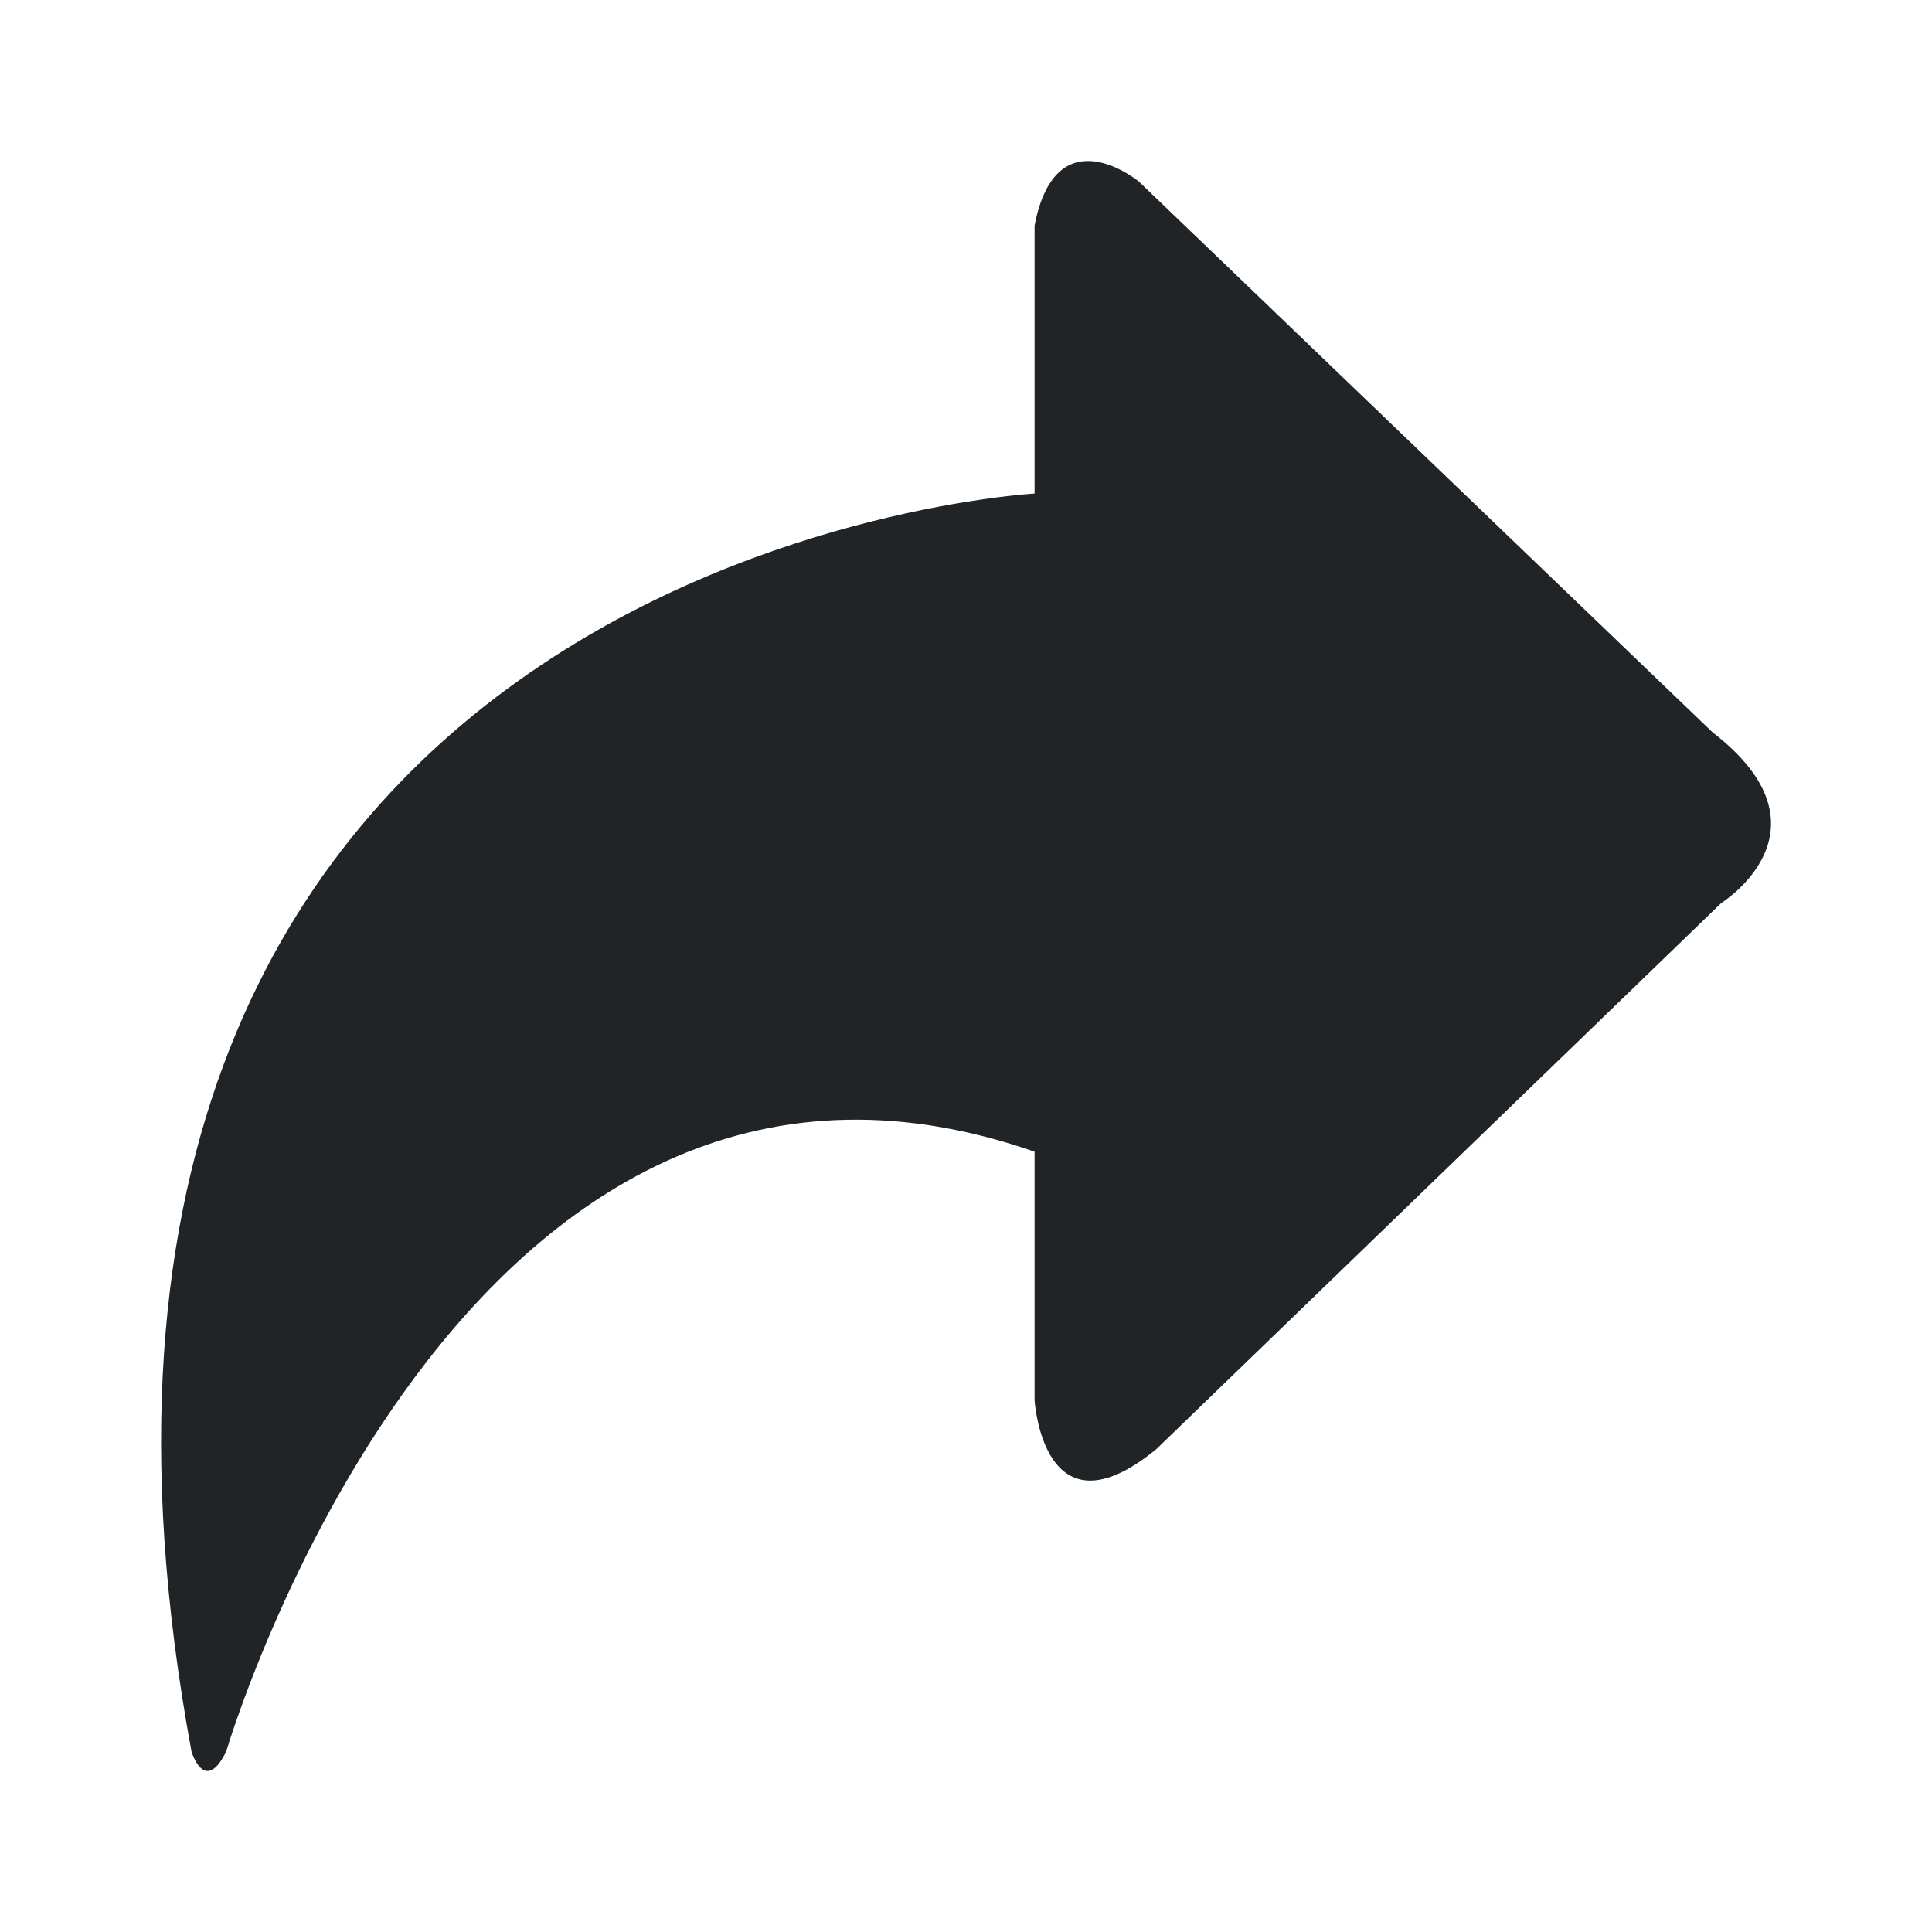
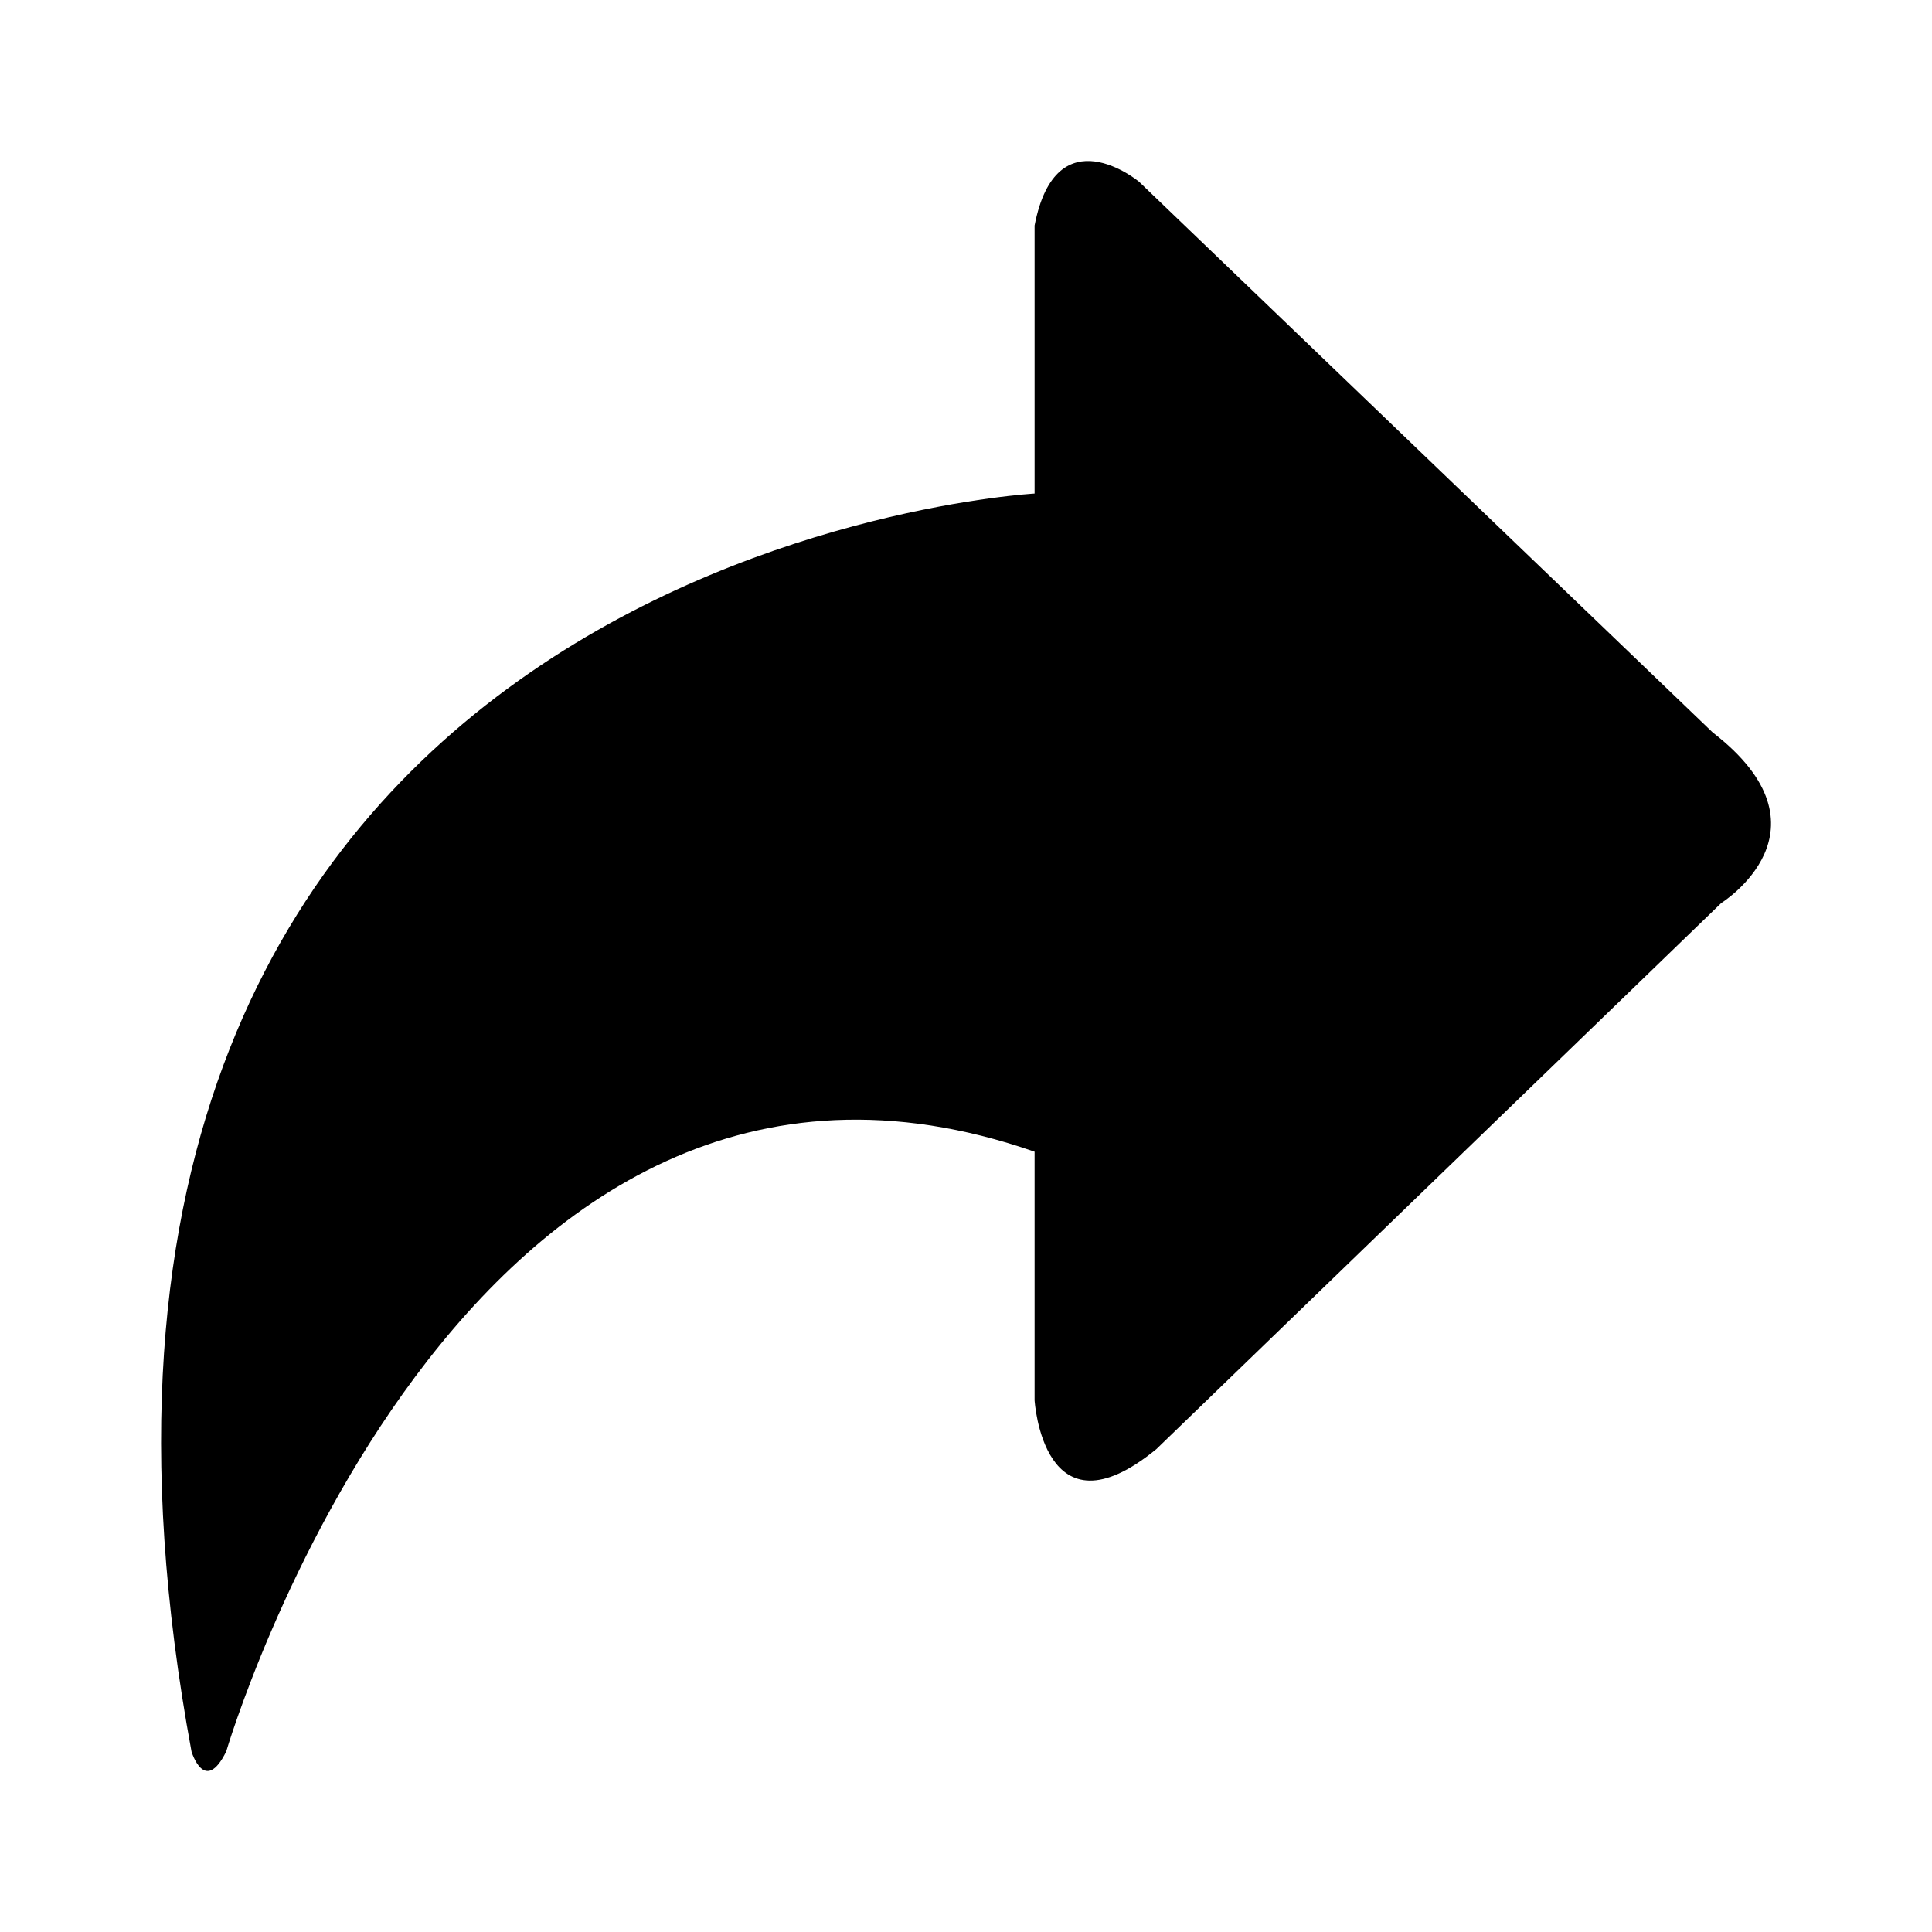
<svg xmlns="http://www.w3.org/2000/svg" fill="none" viewBox="0 0 24 24">
-   <path data-follow-fill="#202426" d="M12.852 6.131v-3.33c.27-1.394 1.296-.545 1.296-.545l7.127 6.842c1.567 1.21.107 2.12.107 2.12l-7.018 6.784c-1.405 1.15-1.512-.607-1.512-.607v-3.088C5.725 11.825 2.81 21.758 2.81 21.758c-.269.544-.431 0-.431 0C-.378 6.858 12.852 6.131 12.852 6.131Z" fill="#202426" />
+   <path fill="#000" d="M12.852 6.131v-3.33c.27-1.394 1.296-.545 1.296-.545l7.127 6.842c1.567 1.21.107 2.12.107 2.12l-7.018 6.784c-1.405 1.15-1.512-.607-1.512-.607v-3.088C5.725 11.825 2.81 21.758 2.81 21.758c-.269.544-.431 0-.431 0C-.378 6.858 12.852 6.131 12.852 6.131Z" data-follow-fill="#000" />
</svg>
